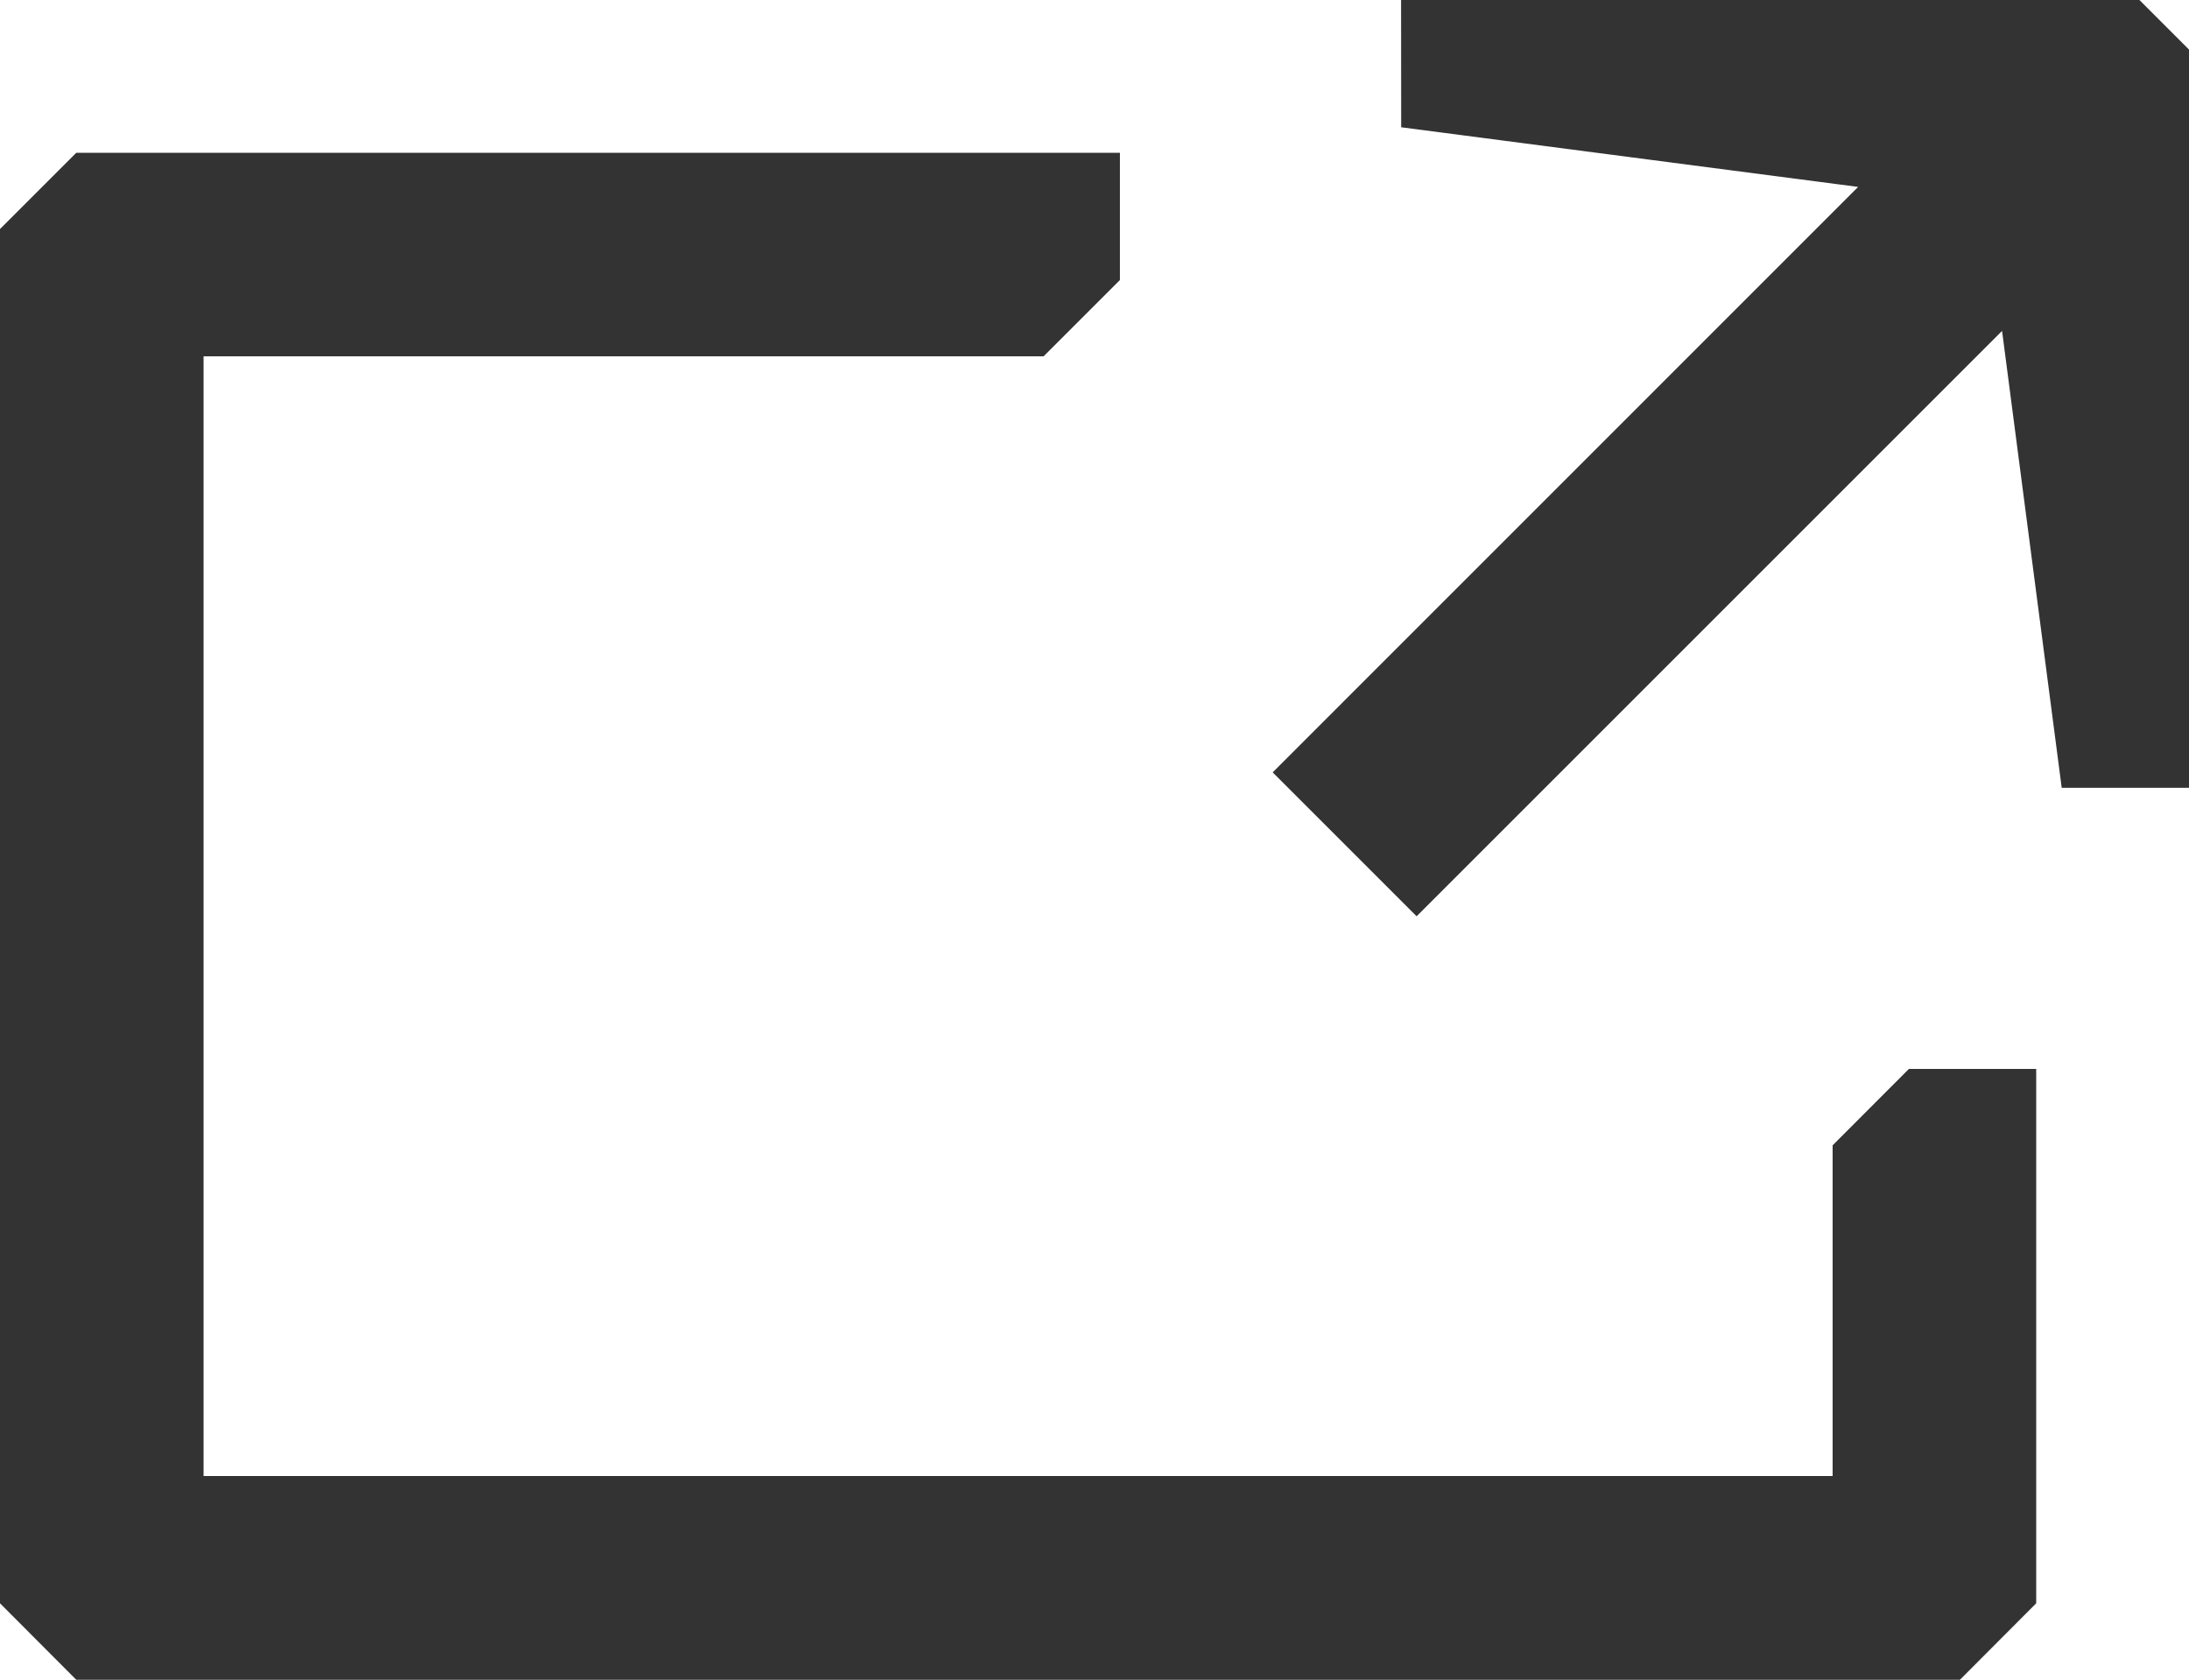
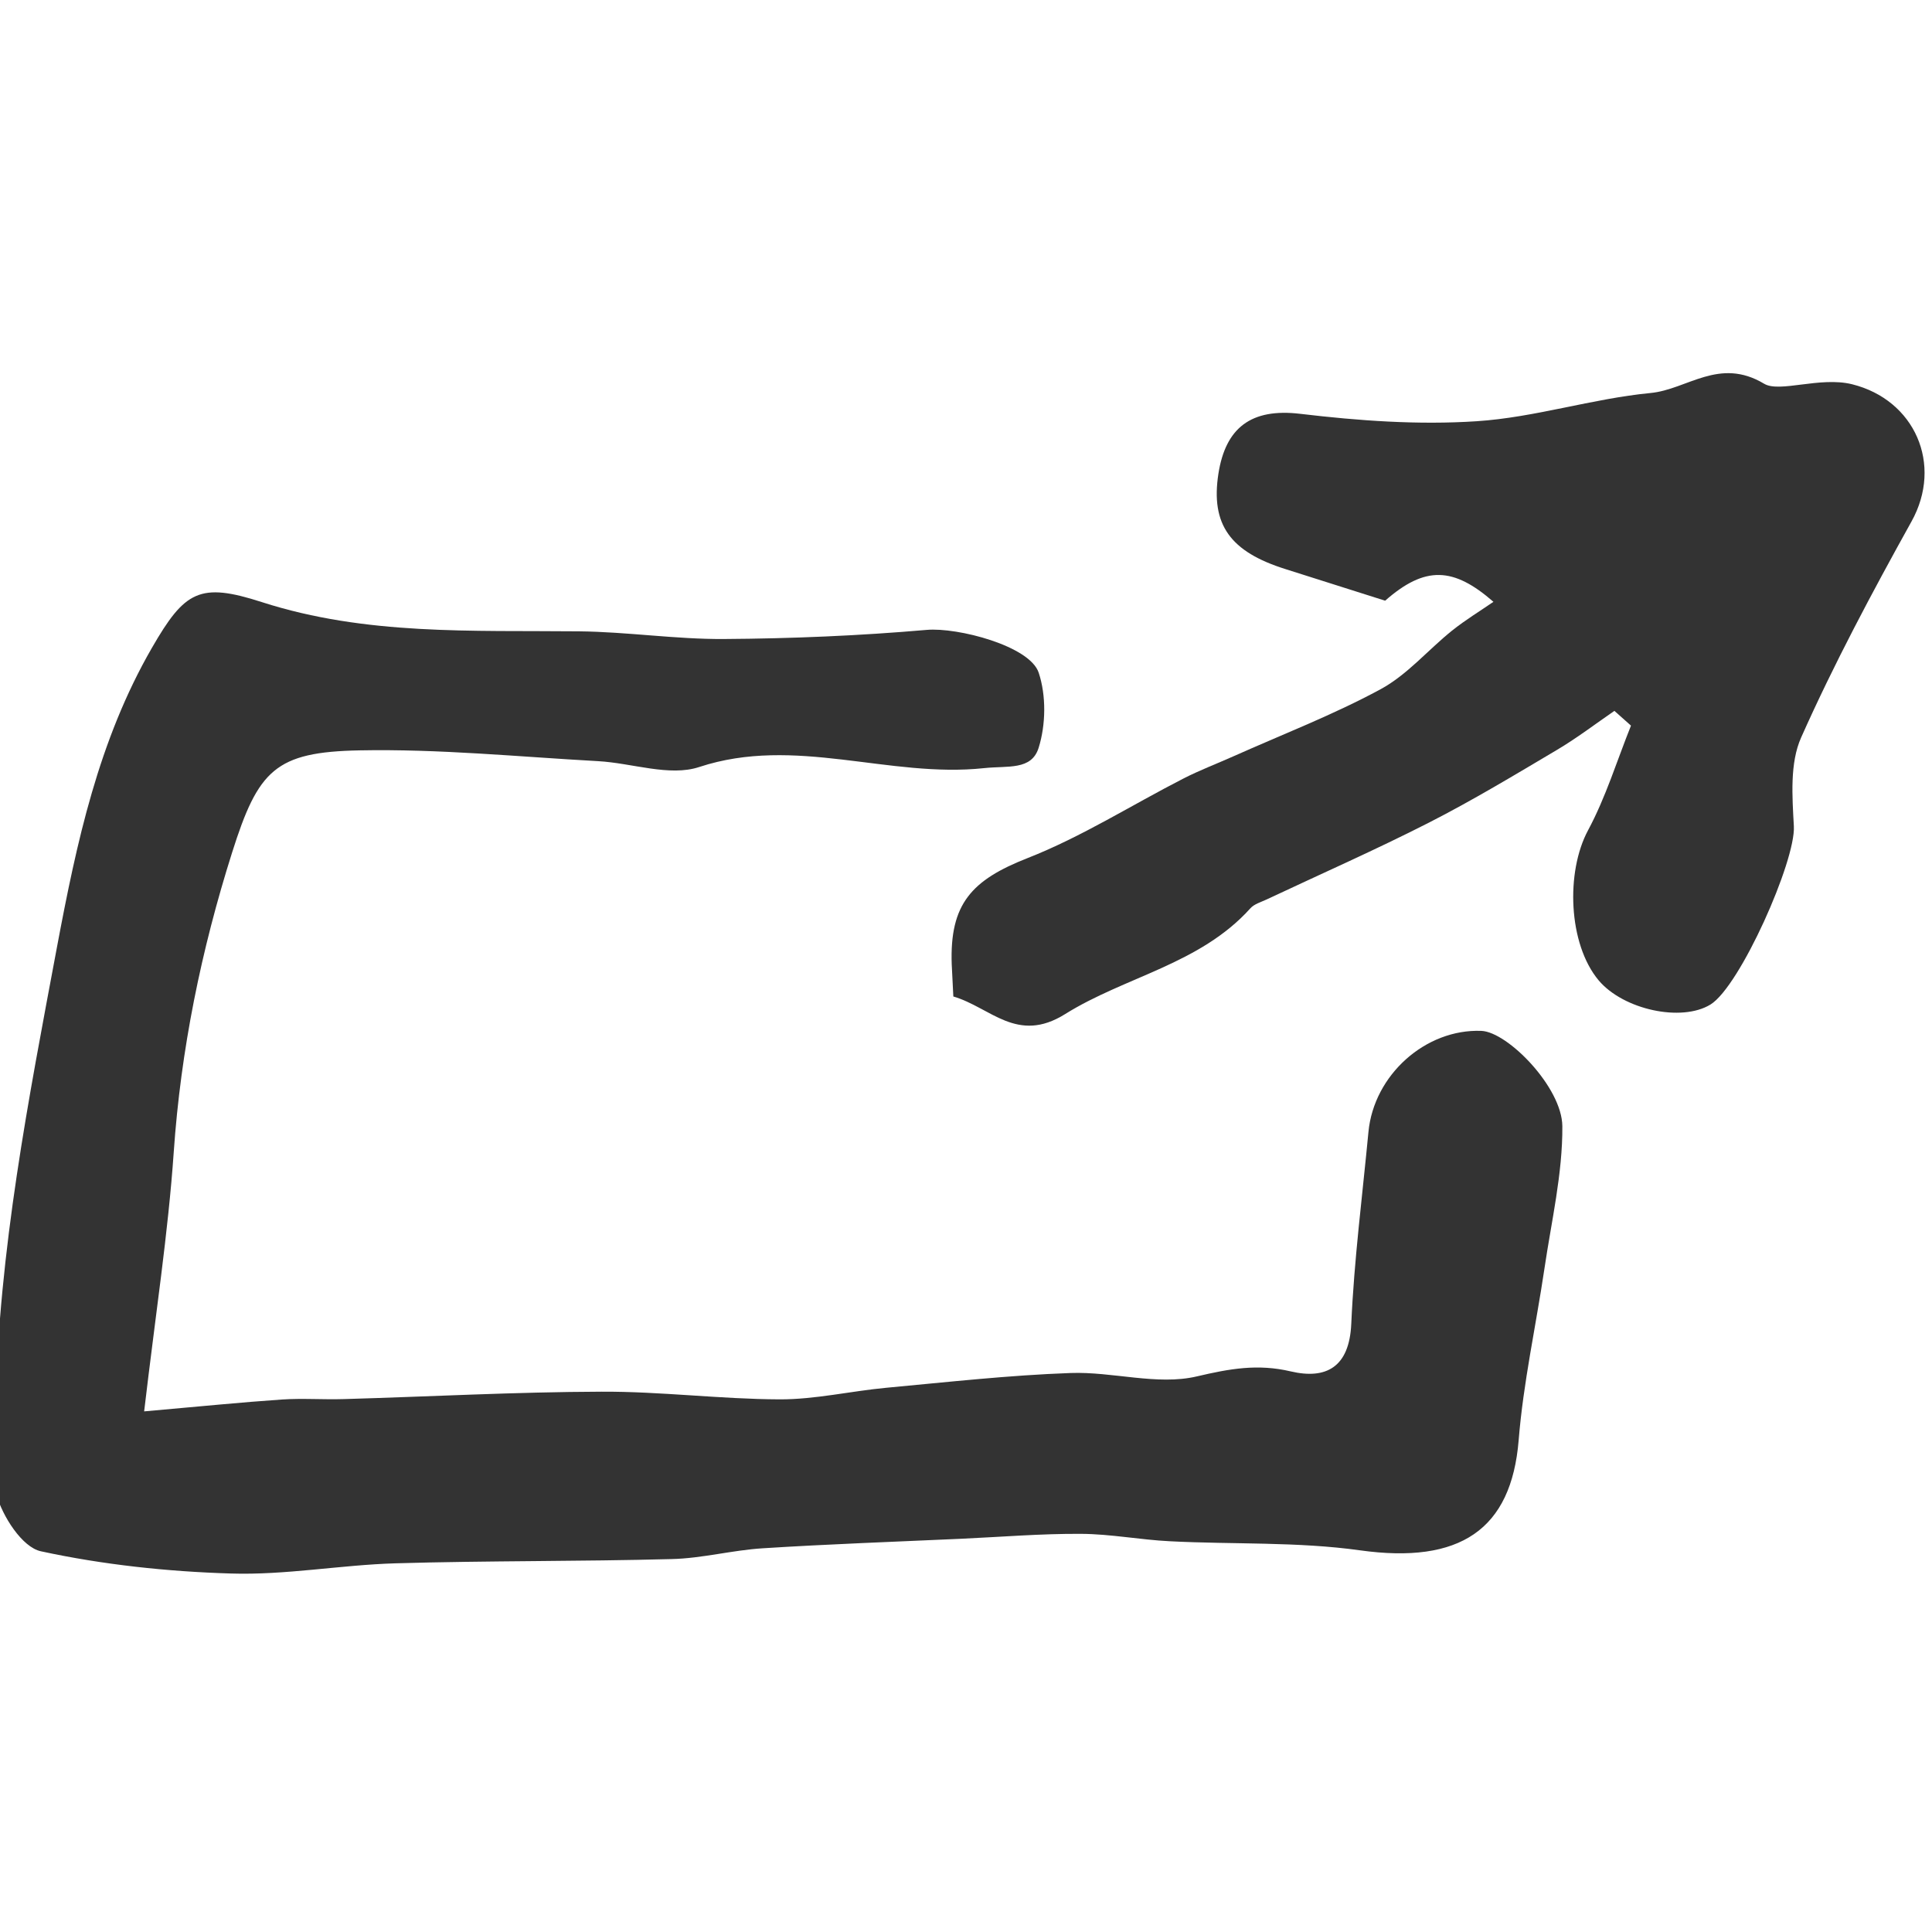
- <svg xmlns="http://www.w3.org/2000/svg" width="20" height="15.35" viewBox="0 0 20 15.35">
-   <path fill="#333" d="M16.744 10.466v3.022h-14.884v-10.232h7.675l.697-.697v-1.163h-9.535l-.697.697v12.558l.697.699h17.21l.697-.699v-4.883h-1.163zM16.977 1.708l-5.349 5.35 1.315 1.315 5.349-5.349.545 4.175h1.163v-6.746l-.453-.453h-6.746l.001 1.163z" />
+ <svg xmlns="http://www.w3.org/2000/svg" width="36" height="36">
+   <g fill="#333" clip-rule="evenodd" fill-rule="evenodd">
+     <path d="M2.686 26.299c1.066-.094 1.815-.17 2.566-.221.383-.026.77.004 1.154-.008 1.601-.046 3.2-.133 4.802-.138 1.106-.005 2.214.139 3.321.143.662.002 1.323-.154 1.987-.216 1.142-.106 2.285-.234 3.43-.275.787-.029 1.618.237 2.356.063.611-.143 1.132-.238 1.749-.093.658.154 1.092-.076 1.128-.887.053-1.194.207-2.384.32-3.575.101-1.062 1.064-1.923 2.104-1.883.49.019 1.503 1.051 1.509 1.777.006.884-.204 1.771-.334 2.655-.158 1.065-.394 2.124-.48 3.195-.137 1.671-1.096 2.312-2.957 2.052-1.166-.163-2.361-.108-3.542-.169-.553-.027-1.102-.135-1.653-.138-.747-.005-1.496.058-2.244.092-1.229.056-2.46.099-3.688.177-.568.035-1.132.188-1.699.201-1.714.046-3.43.029-5.143.079-1.026.03-2.052.223-3.074.19-1.185-.036-2.38-.164-3.536-.414-.349-.075-.718-.653-.832-1.068-.14-.508-.024-1.087-.013-1.635.059-2.898.615-5.724 1.146-8.563.365-1.942.772-3.842 1.767-5.567.613-1.064.892-1.227 2.048-.854 1.939.625 3.924.525 5.91.545.9.009 1.801.149 2.701.143 1.262-.008 2.525-.061 3.78-.17.573-.05 1.922.298 2.086.799.141.425.133.967-.001 1.397-.133.426-.574.332-1.017.38-1.773.19-3.521-.61-5.308-.021-.555.184-1.253-.075-1.887-.109-1.48-.082-2.964-.23-4.444-.201-1.565.031-1.886.362-2.373 1.903-.576 1.82-.956 3.674-1.088 5.587-.104 1.506-.337 3.004-.551 4.827z" />
+     <path d="M30.082 13.246c-.355.244-.7.508-1.07.727-.786.466-1.571.94-2.385 1.355-.994.507-2.018.958-3.027 1.433-.104.049-.229.083-.302.165-.938 1.042-2.333 1.271-3.451 1.97-.896.561-1.389-.125-2.083-.328l-.03-.6c-.04-1.128.374-1.571 1.414-1.979 1.008-.396 1.938-.988 2.905-1.483.301-.154.618-.274.927-.412.918-.41 1.861-.773 2.743-1.25.497-.268.885-.733 1.333-1.093.253-.202.532-.371.772-.537-.744-.649-1.271-.677-2.018-.021l-1.858-.589c-1.021-.321-1.398-.822-1.248-1.782.134-.844.601-1.221 1.524-1.111 1.087.129 2.197.21 3.287.138 1.087-.071 2.153-.421 3.241-.526.684-.065 1.278-.676 2.117-.172.288.172 1.041-.139 1.638.009 1.166.29 1.7 1.492 1.106 2.559-.73 1.315-1.442 2.647-2.054 4.02-.215.479-.167 1.104-.137 1.657.035.645-1.002 2.982-1.554 3.322-.539.331-1.622.097-2.083-.45-.568-.678-.616-2.019-.198-2.797.331-.616.538-1.297.8-1.95l-.309-.275z" />
+   </g>
</svg>
